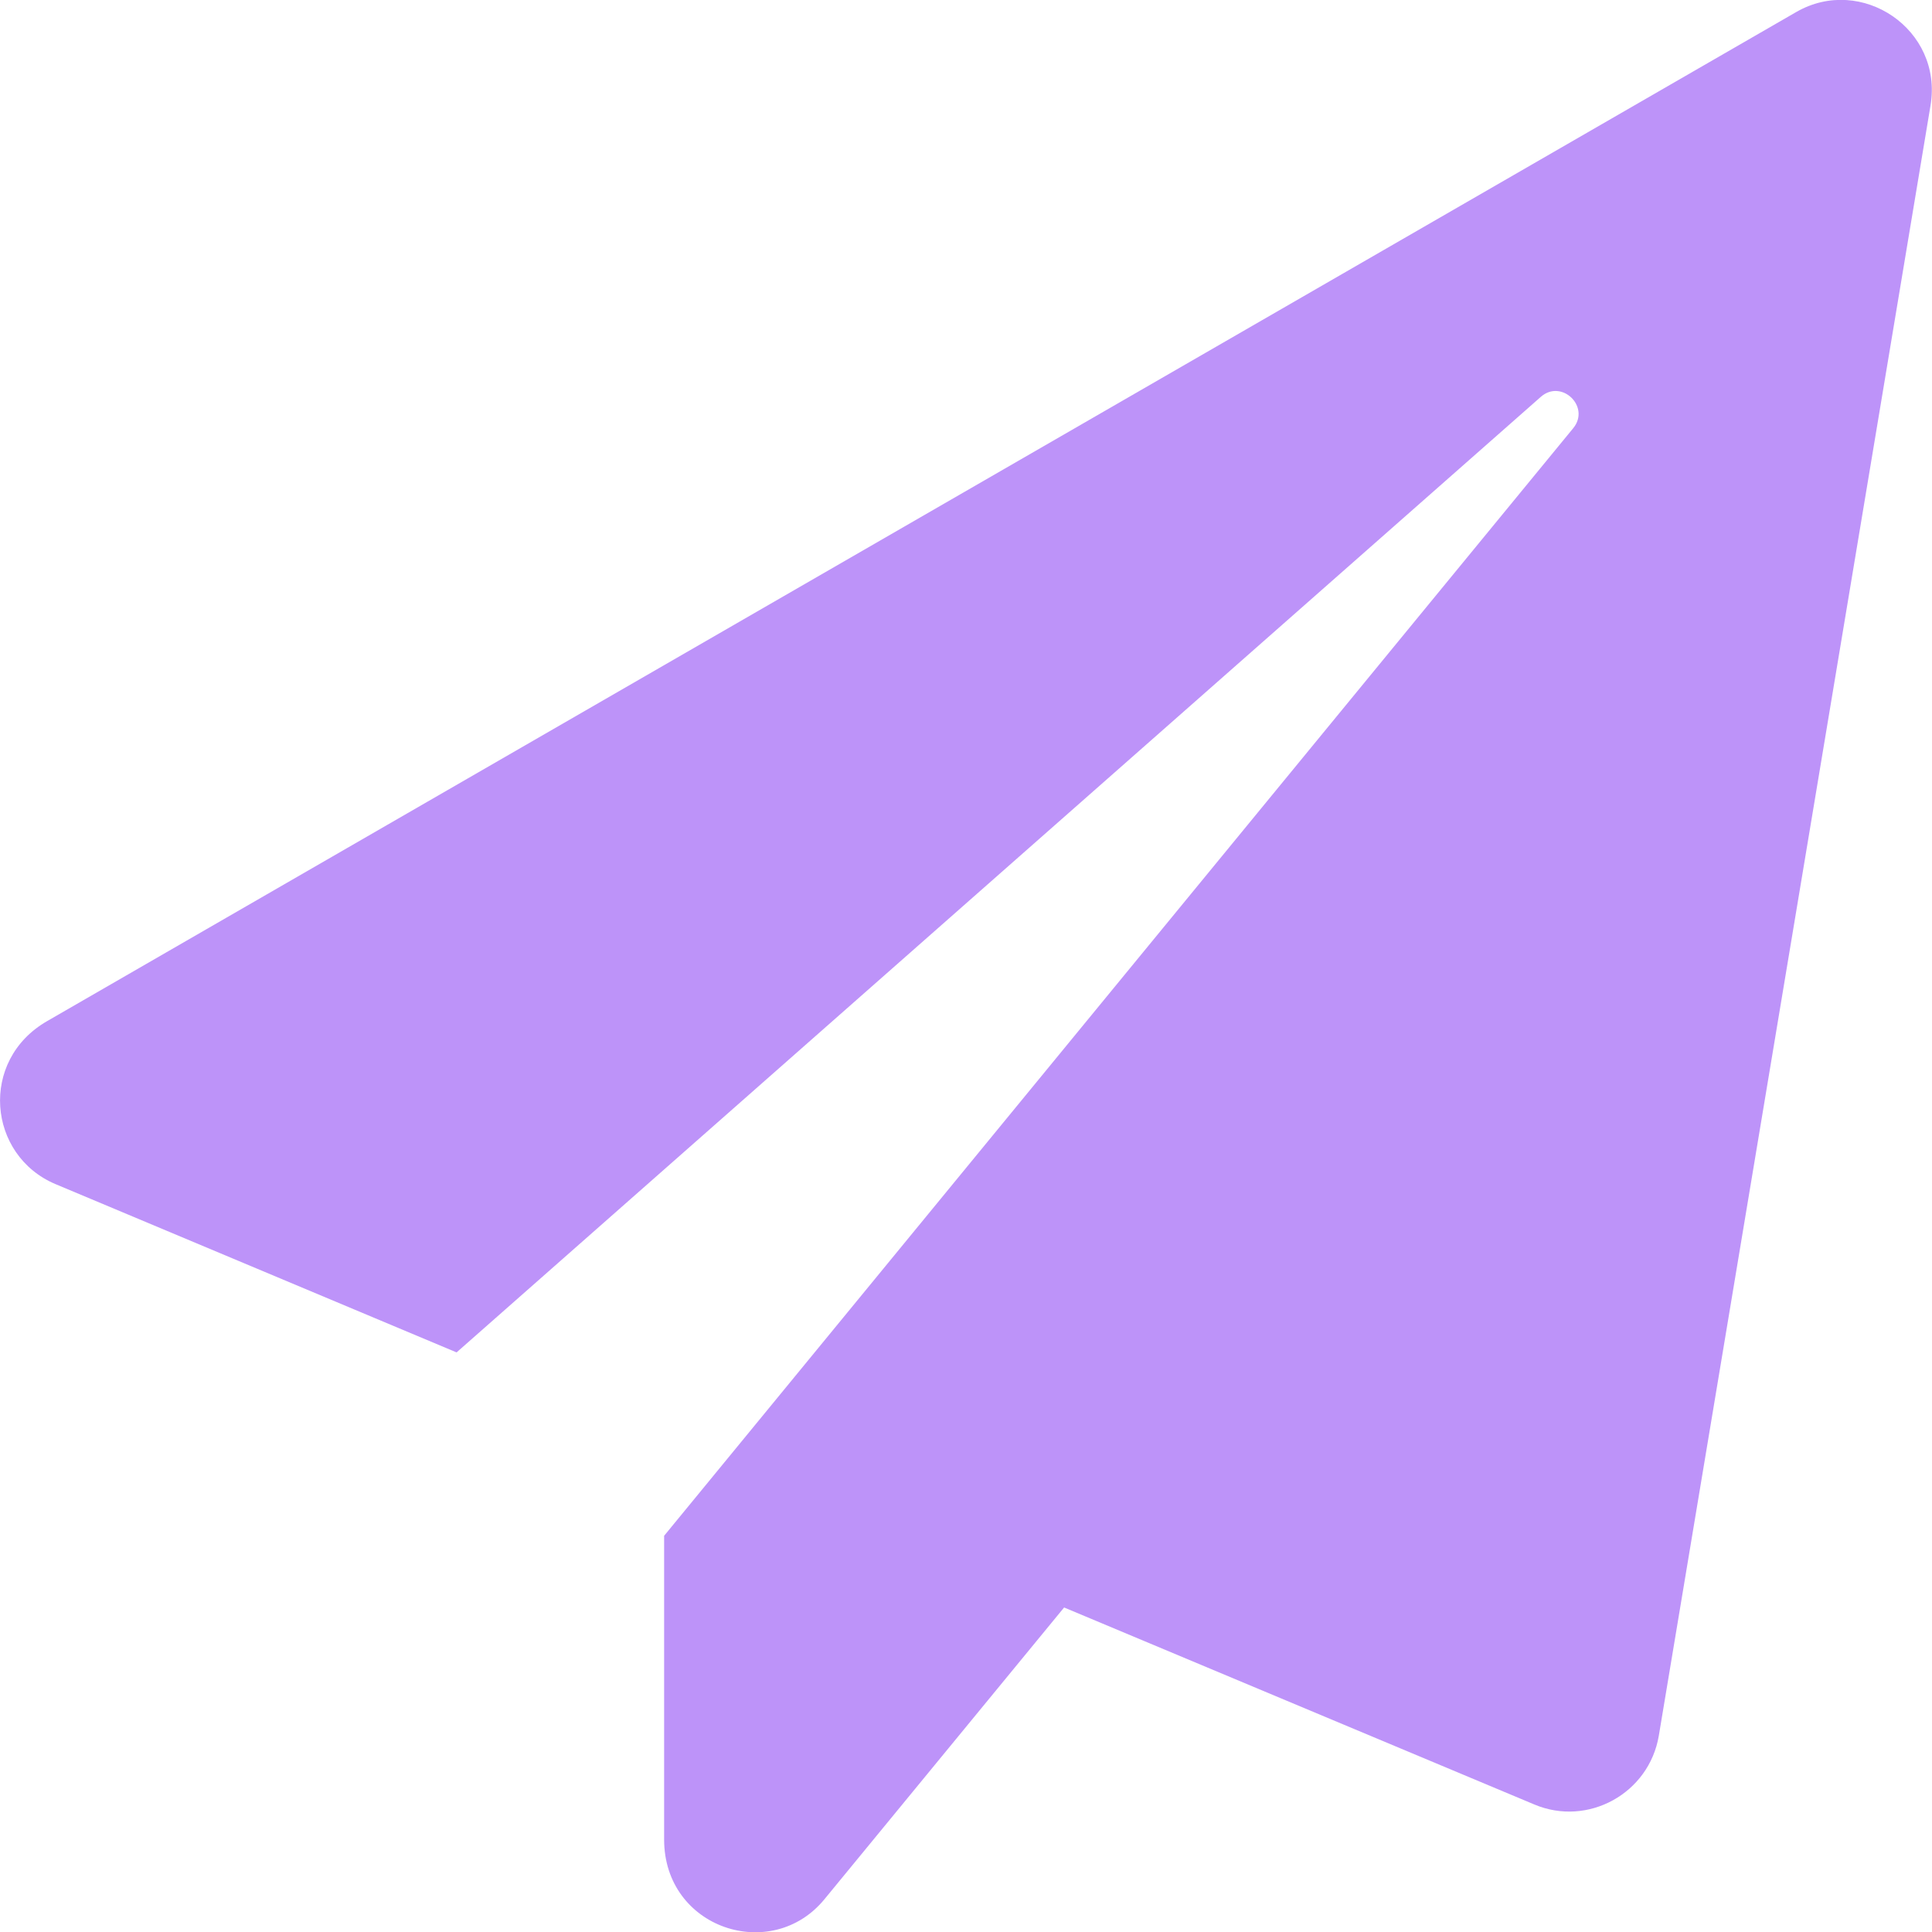
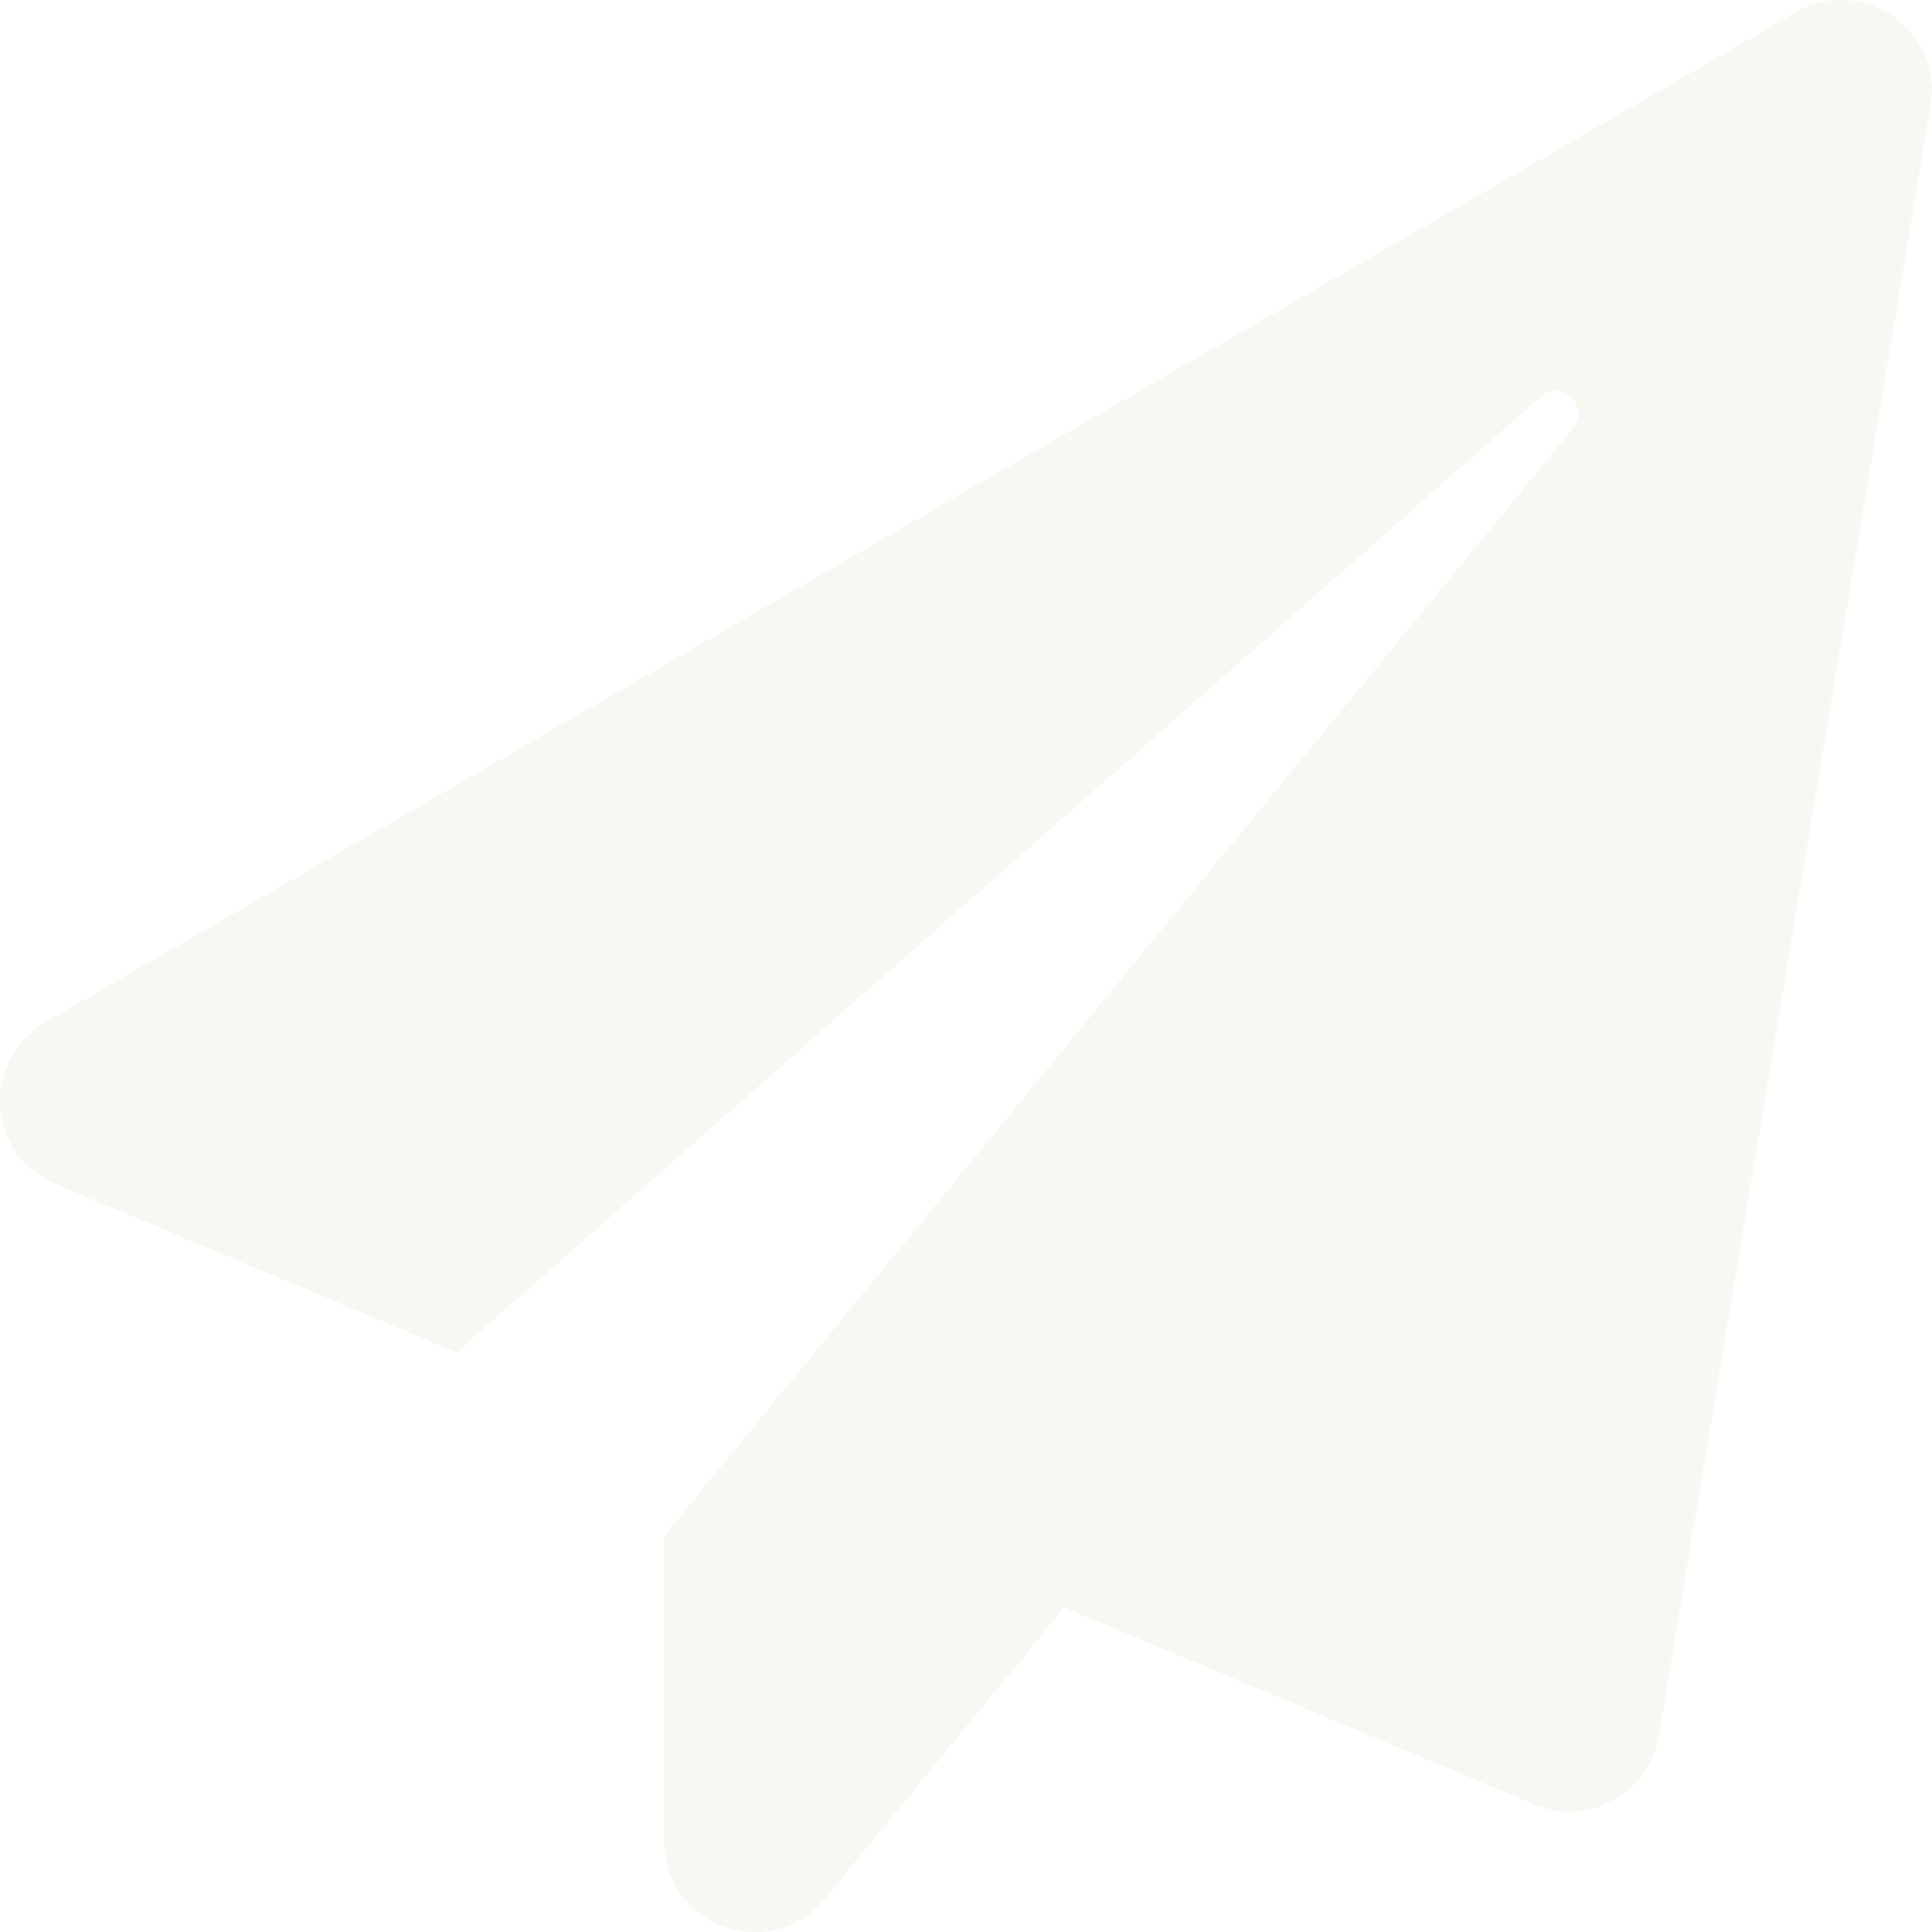
<svg xmlns="http://www.w3.org/2000/svg" aria-hidden="true" focusable="false" data-prefix="fas" data-icon="paper-plane" class="svg-inline--fa fa-paper-plane fa-w-16" role="img" viewBox="0 0 512 512">
-   <path fill="#BD93F9" d="M476 3.2L12.5 270.6c-18.1 10.4-15.8 35.6 2.2 43.2L121 358.4l287.3-253.2c5.5-4.9 13.3 2.6 8.6 8.3L176 407v80.5c0 23.6 28.5 32.9 42.5 15.8L282 426l124.6 52.2c14.2 6 30.4-2.9 33-18.2l72-432C515 7.8 493.3-6.8 476 3.2z" />
+   <path fill="#F8F8F2" d="M476 3.2L12.5 270.6c-18.1 10.4-15.8 35.6 2.2 43.2L121 358.4l287.3-253.2c5.5-4.9 13.3 2.6 8.6 8.3L176 407v80.5c0 23.6 28.5 32.9 42.5 15.8L282 426l124.6 52.2c14.2 6 30.4-2.9 33-18.2l72-432C515 7.8 493.3-6.8 476 3.2z" />
</svg>
